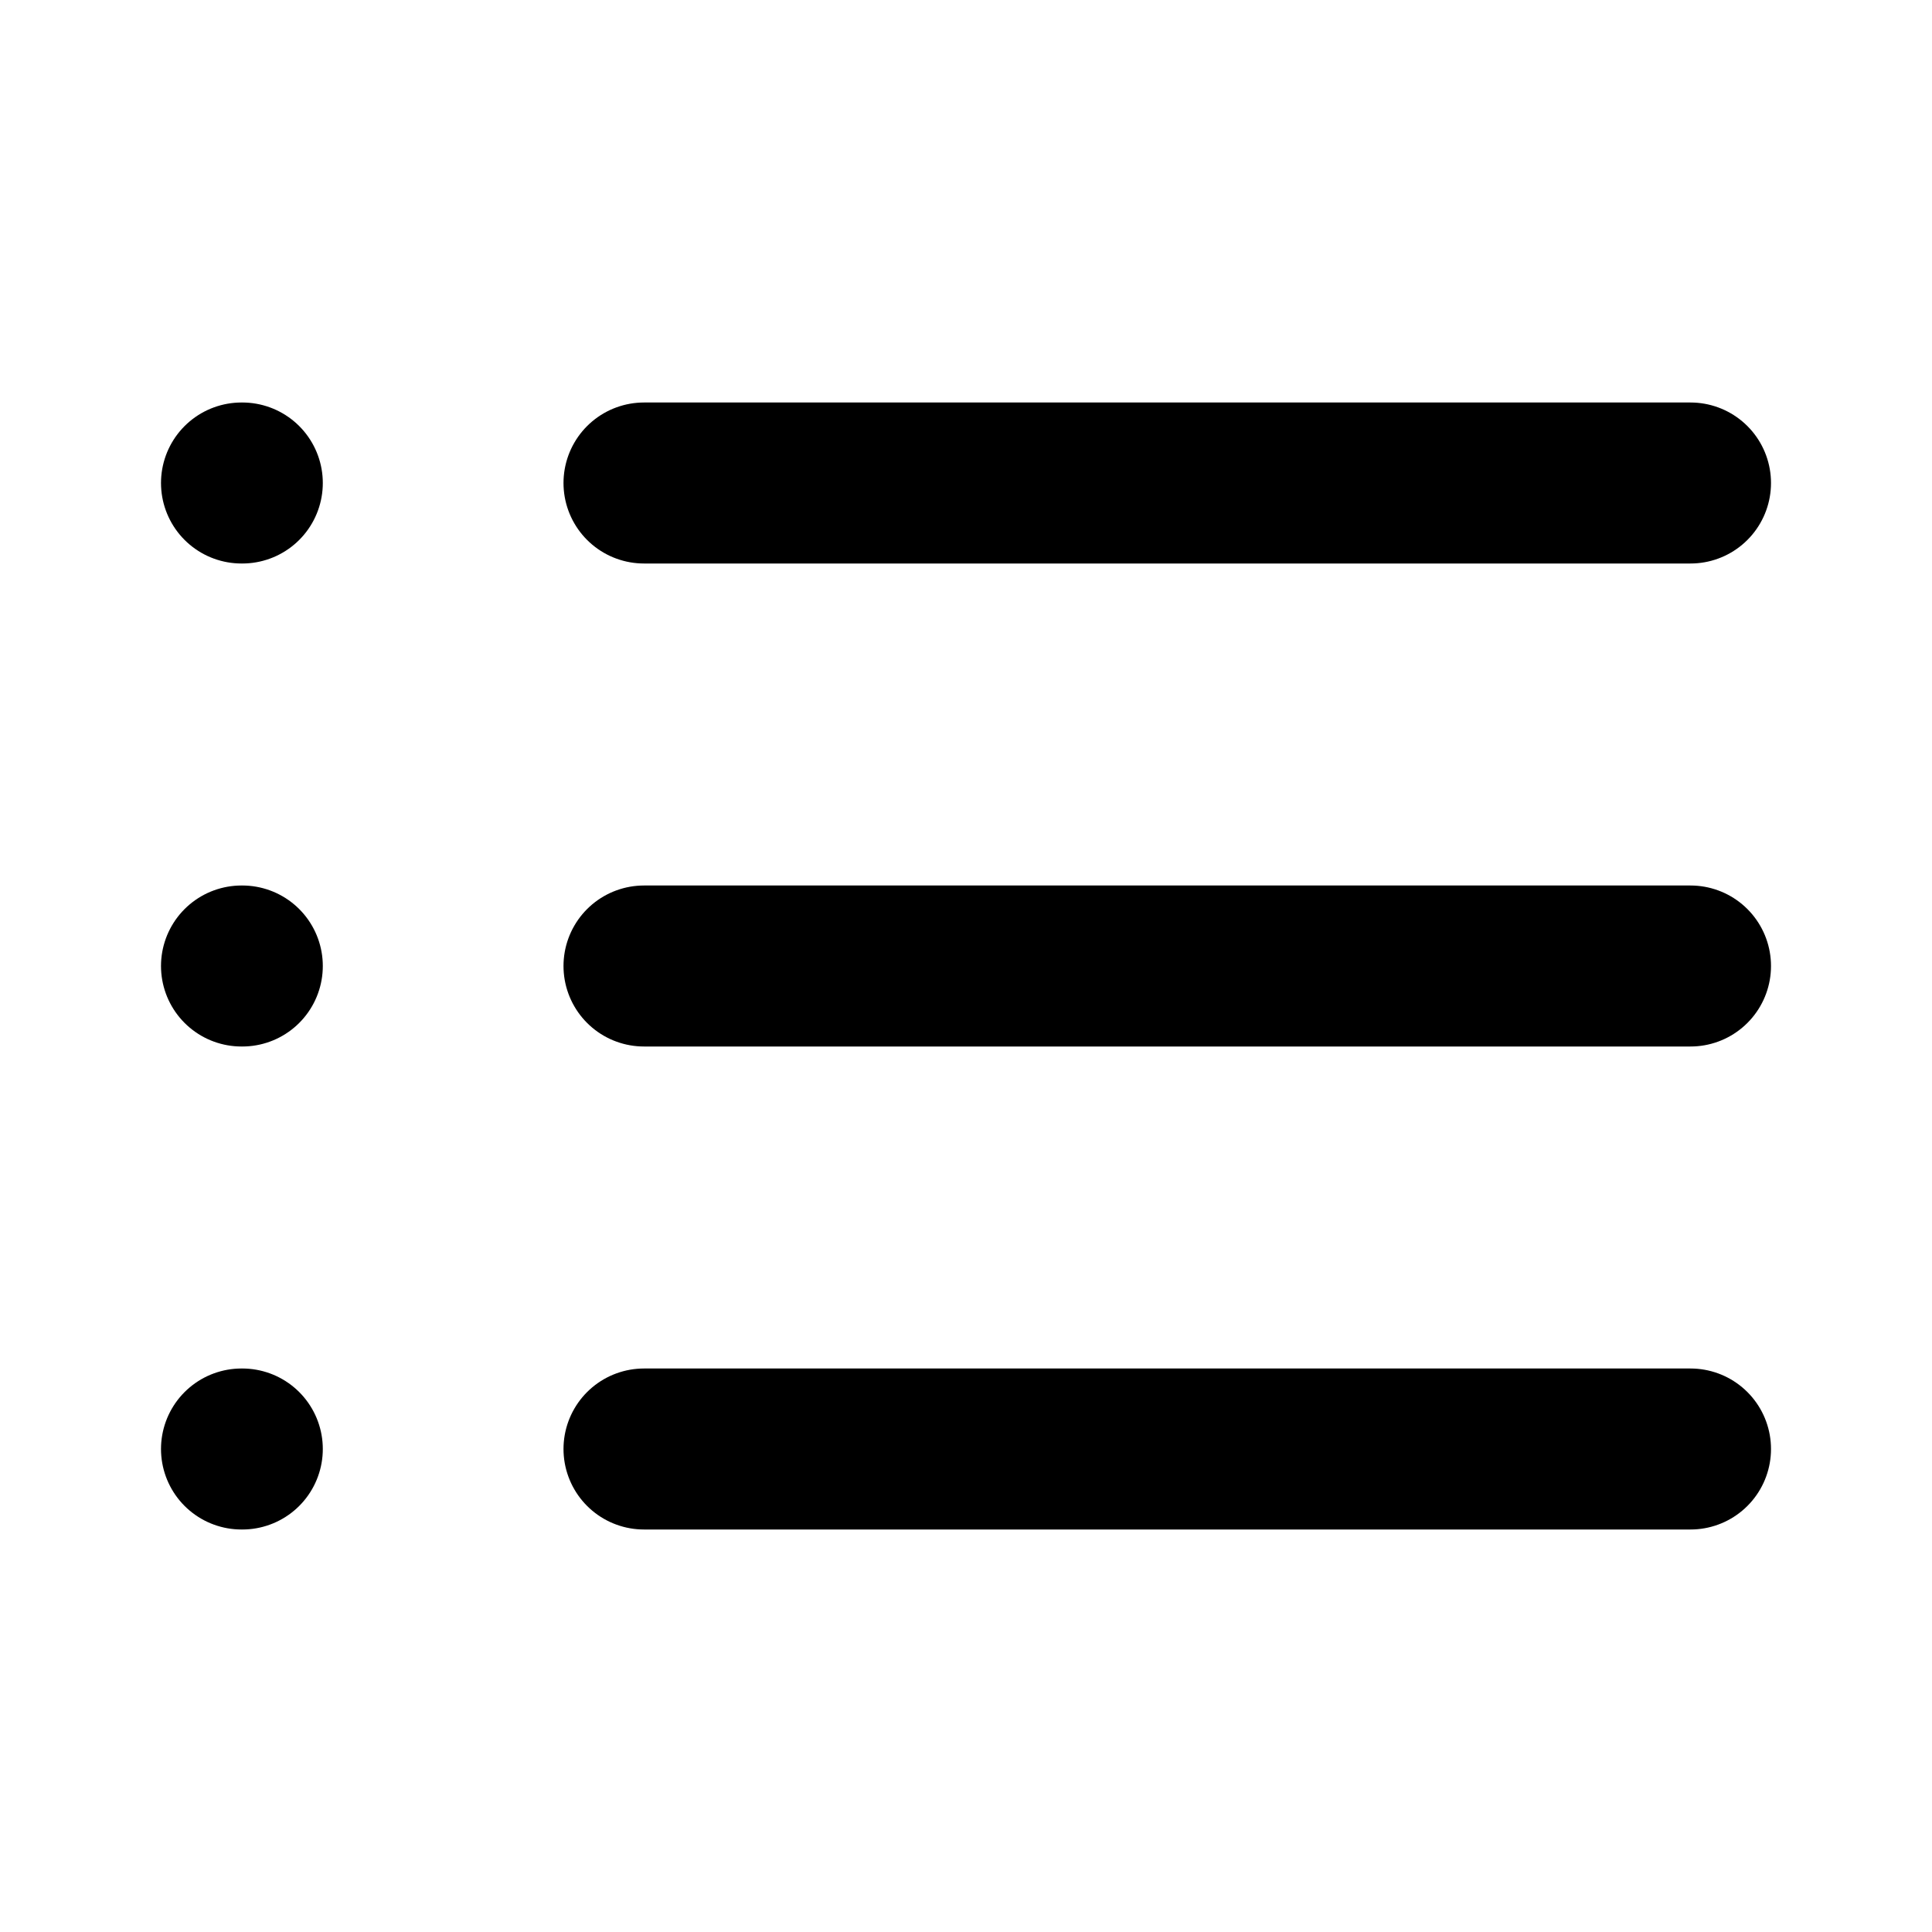
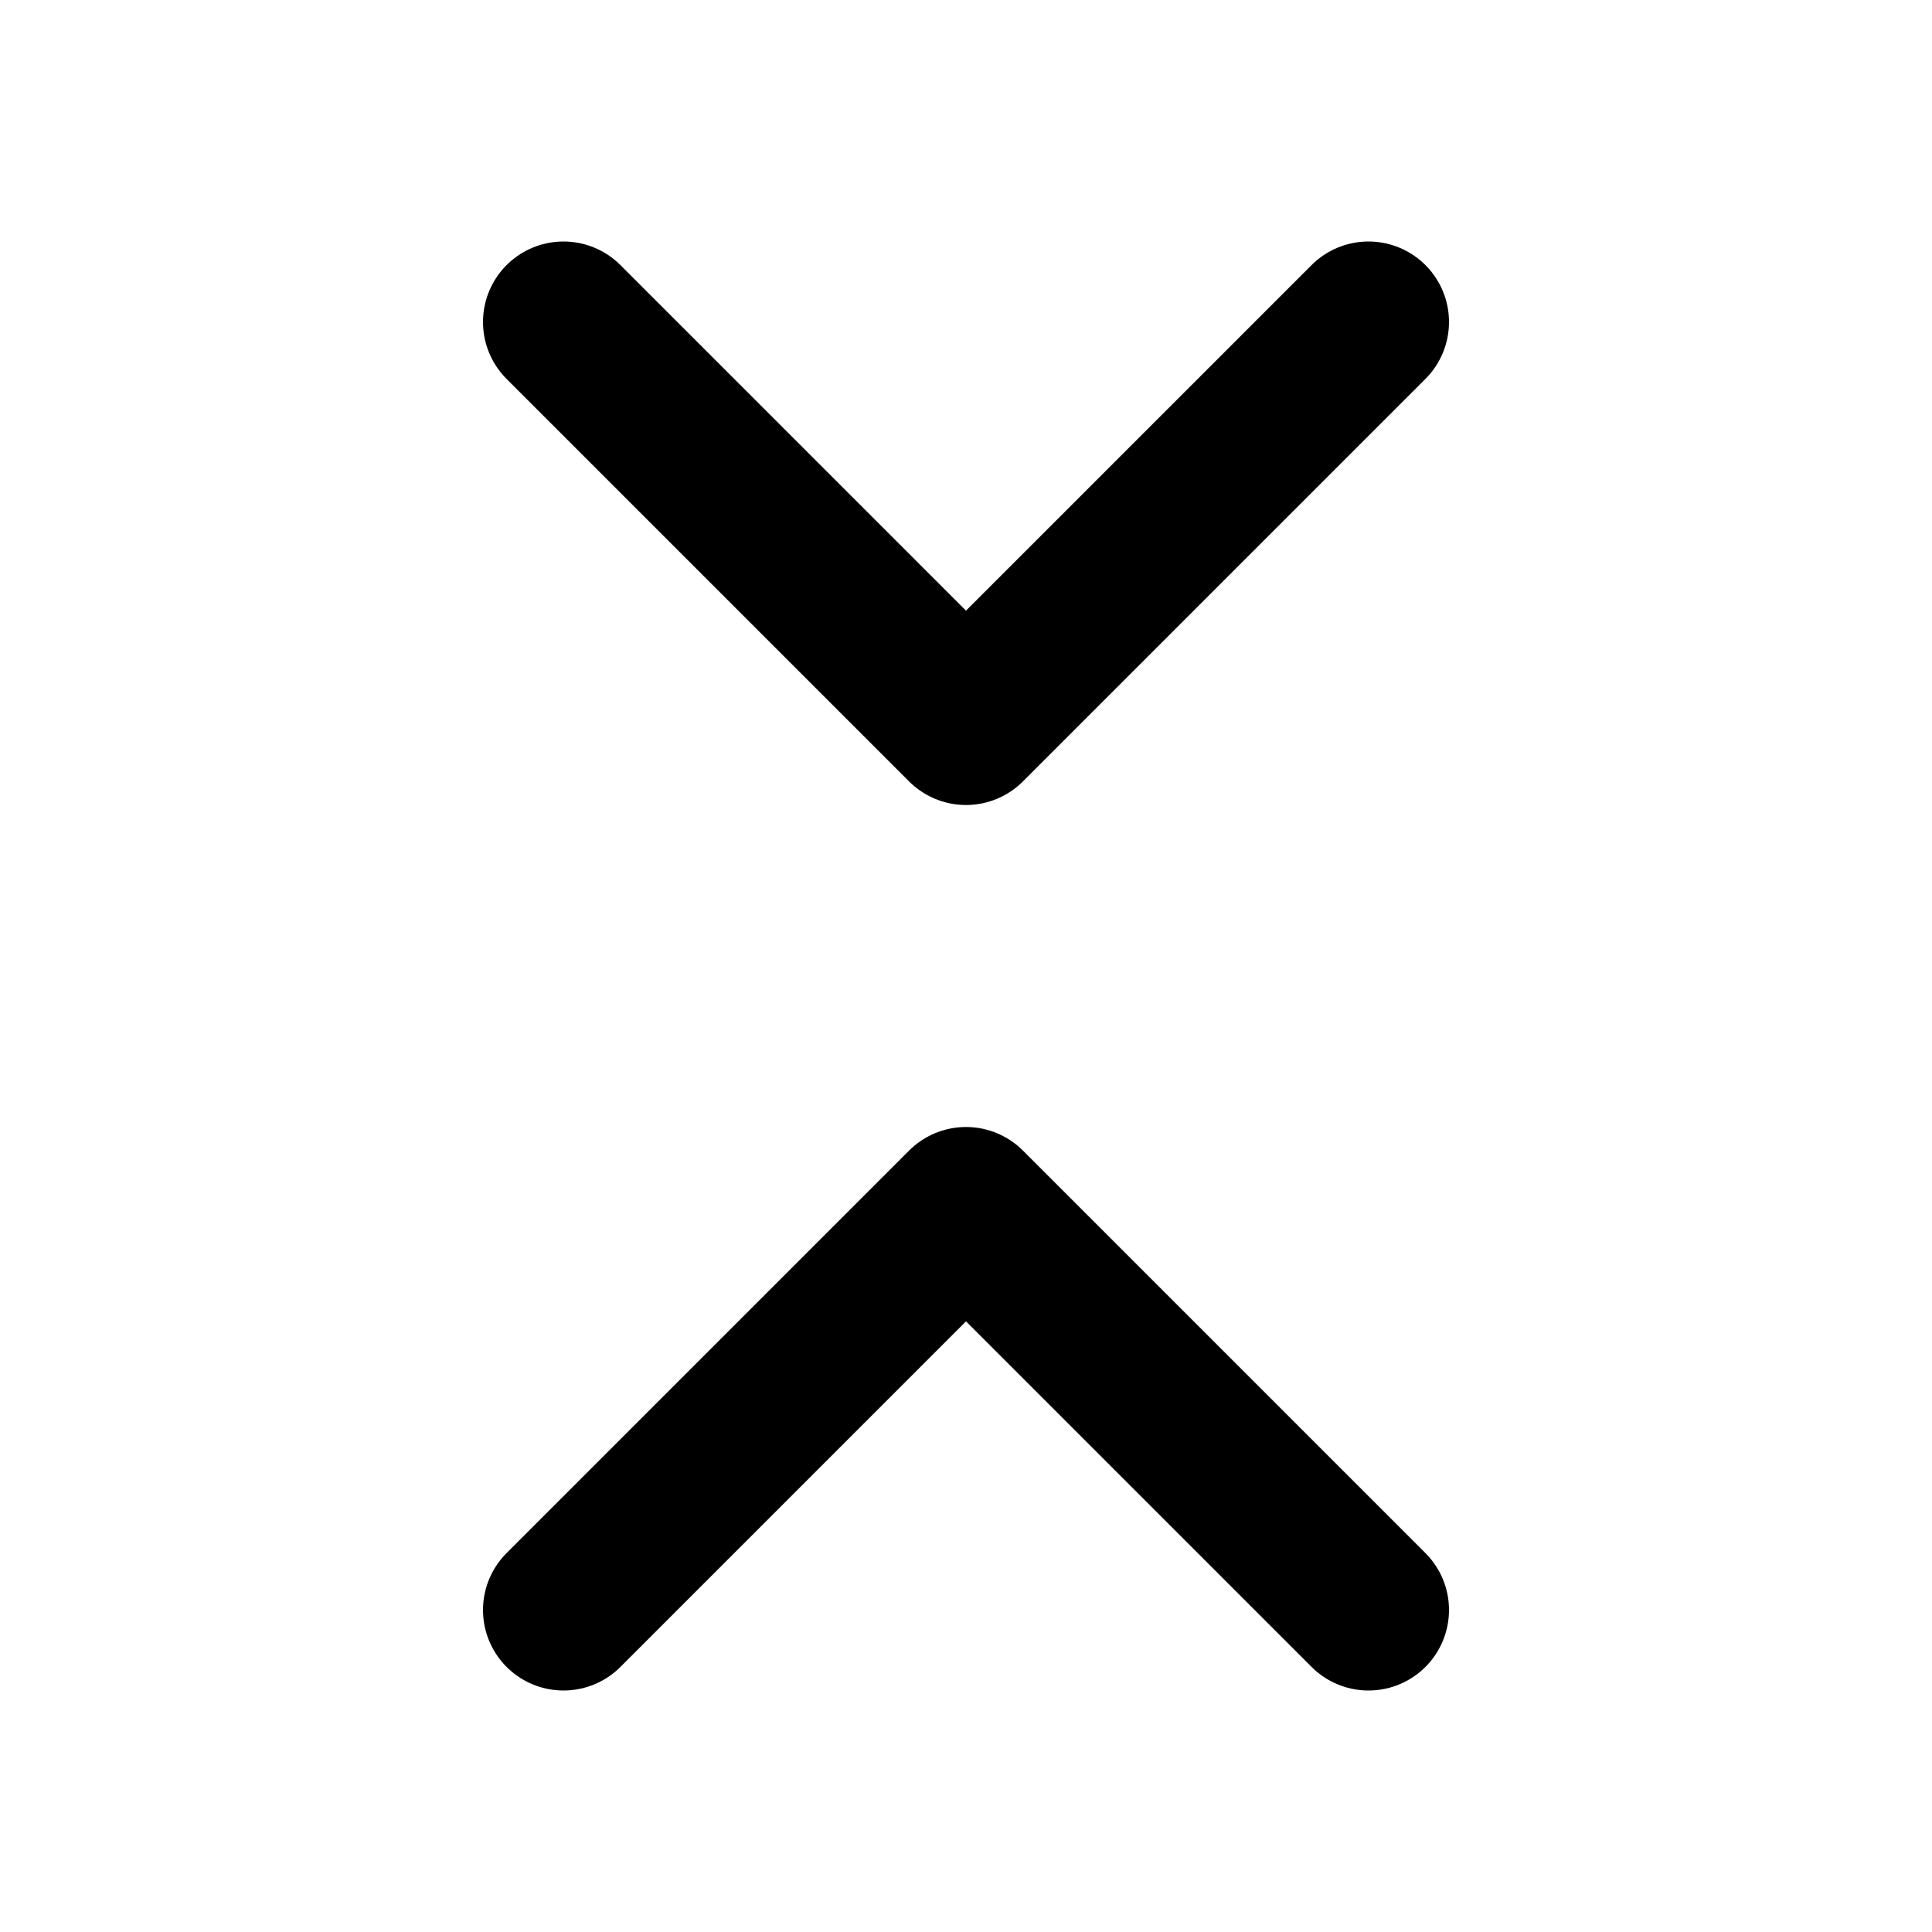
<svg xmlns="http://www.w3.org/2000/svg" width="24" height="24" viewBox="0 0 24 24" fill="none" stroke="currentColor" stroke-width="2" stroke-linecap="round" stroke-linejoin="round">
-   <path d="M3 6h.01" />
-   <path d="M3 12h.01" />
-   <path d="M3 18h.01" />
-   <path d="M8 6h13" />
-   <path d="M8 12h13" />
-   <path d="M8 18h13" />
+   <path d="m7 20 5-5 5 5" />
+   <path d="m7 4 5 5 5-5" />
</svg>
